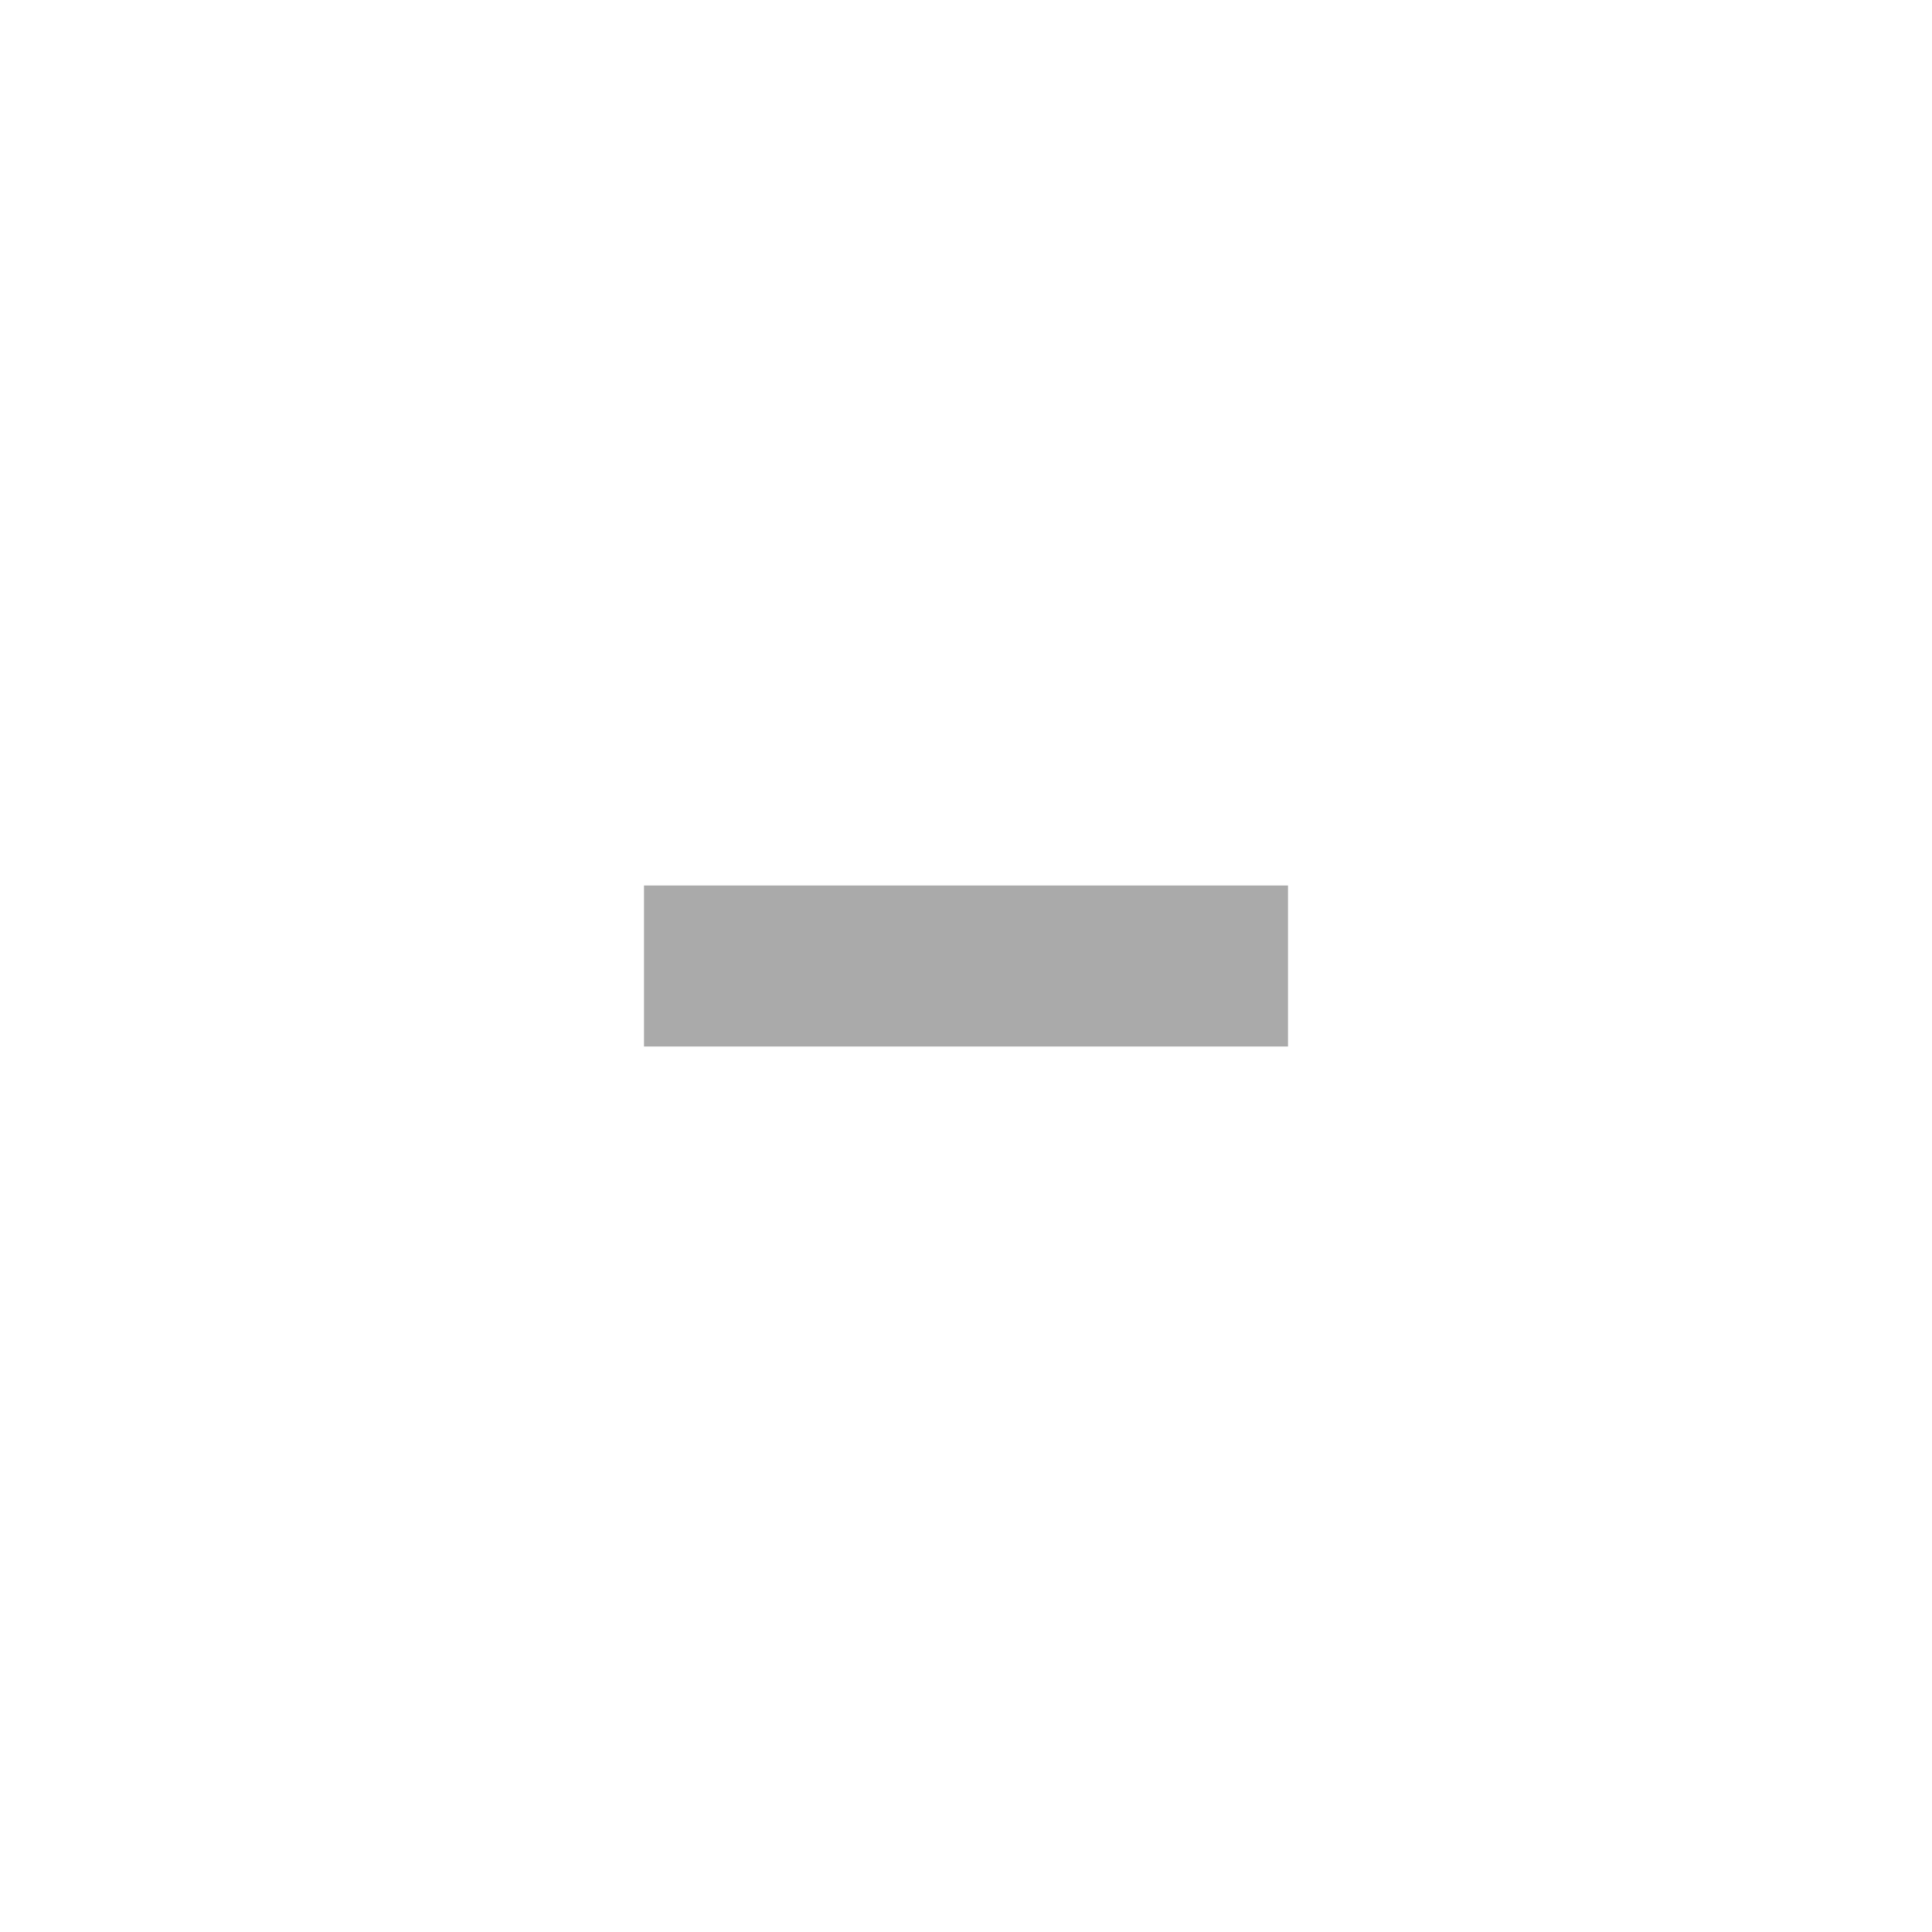
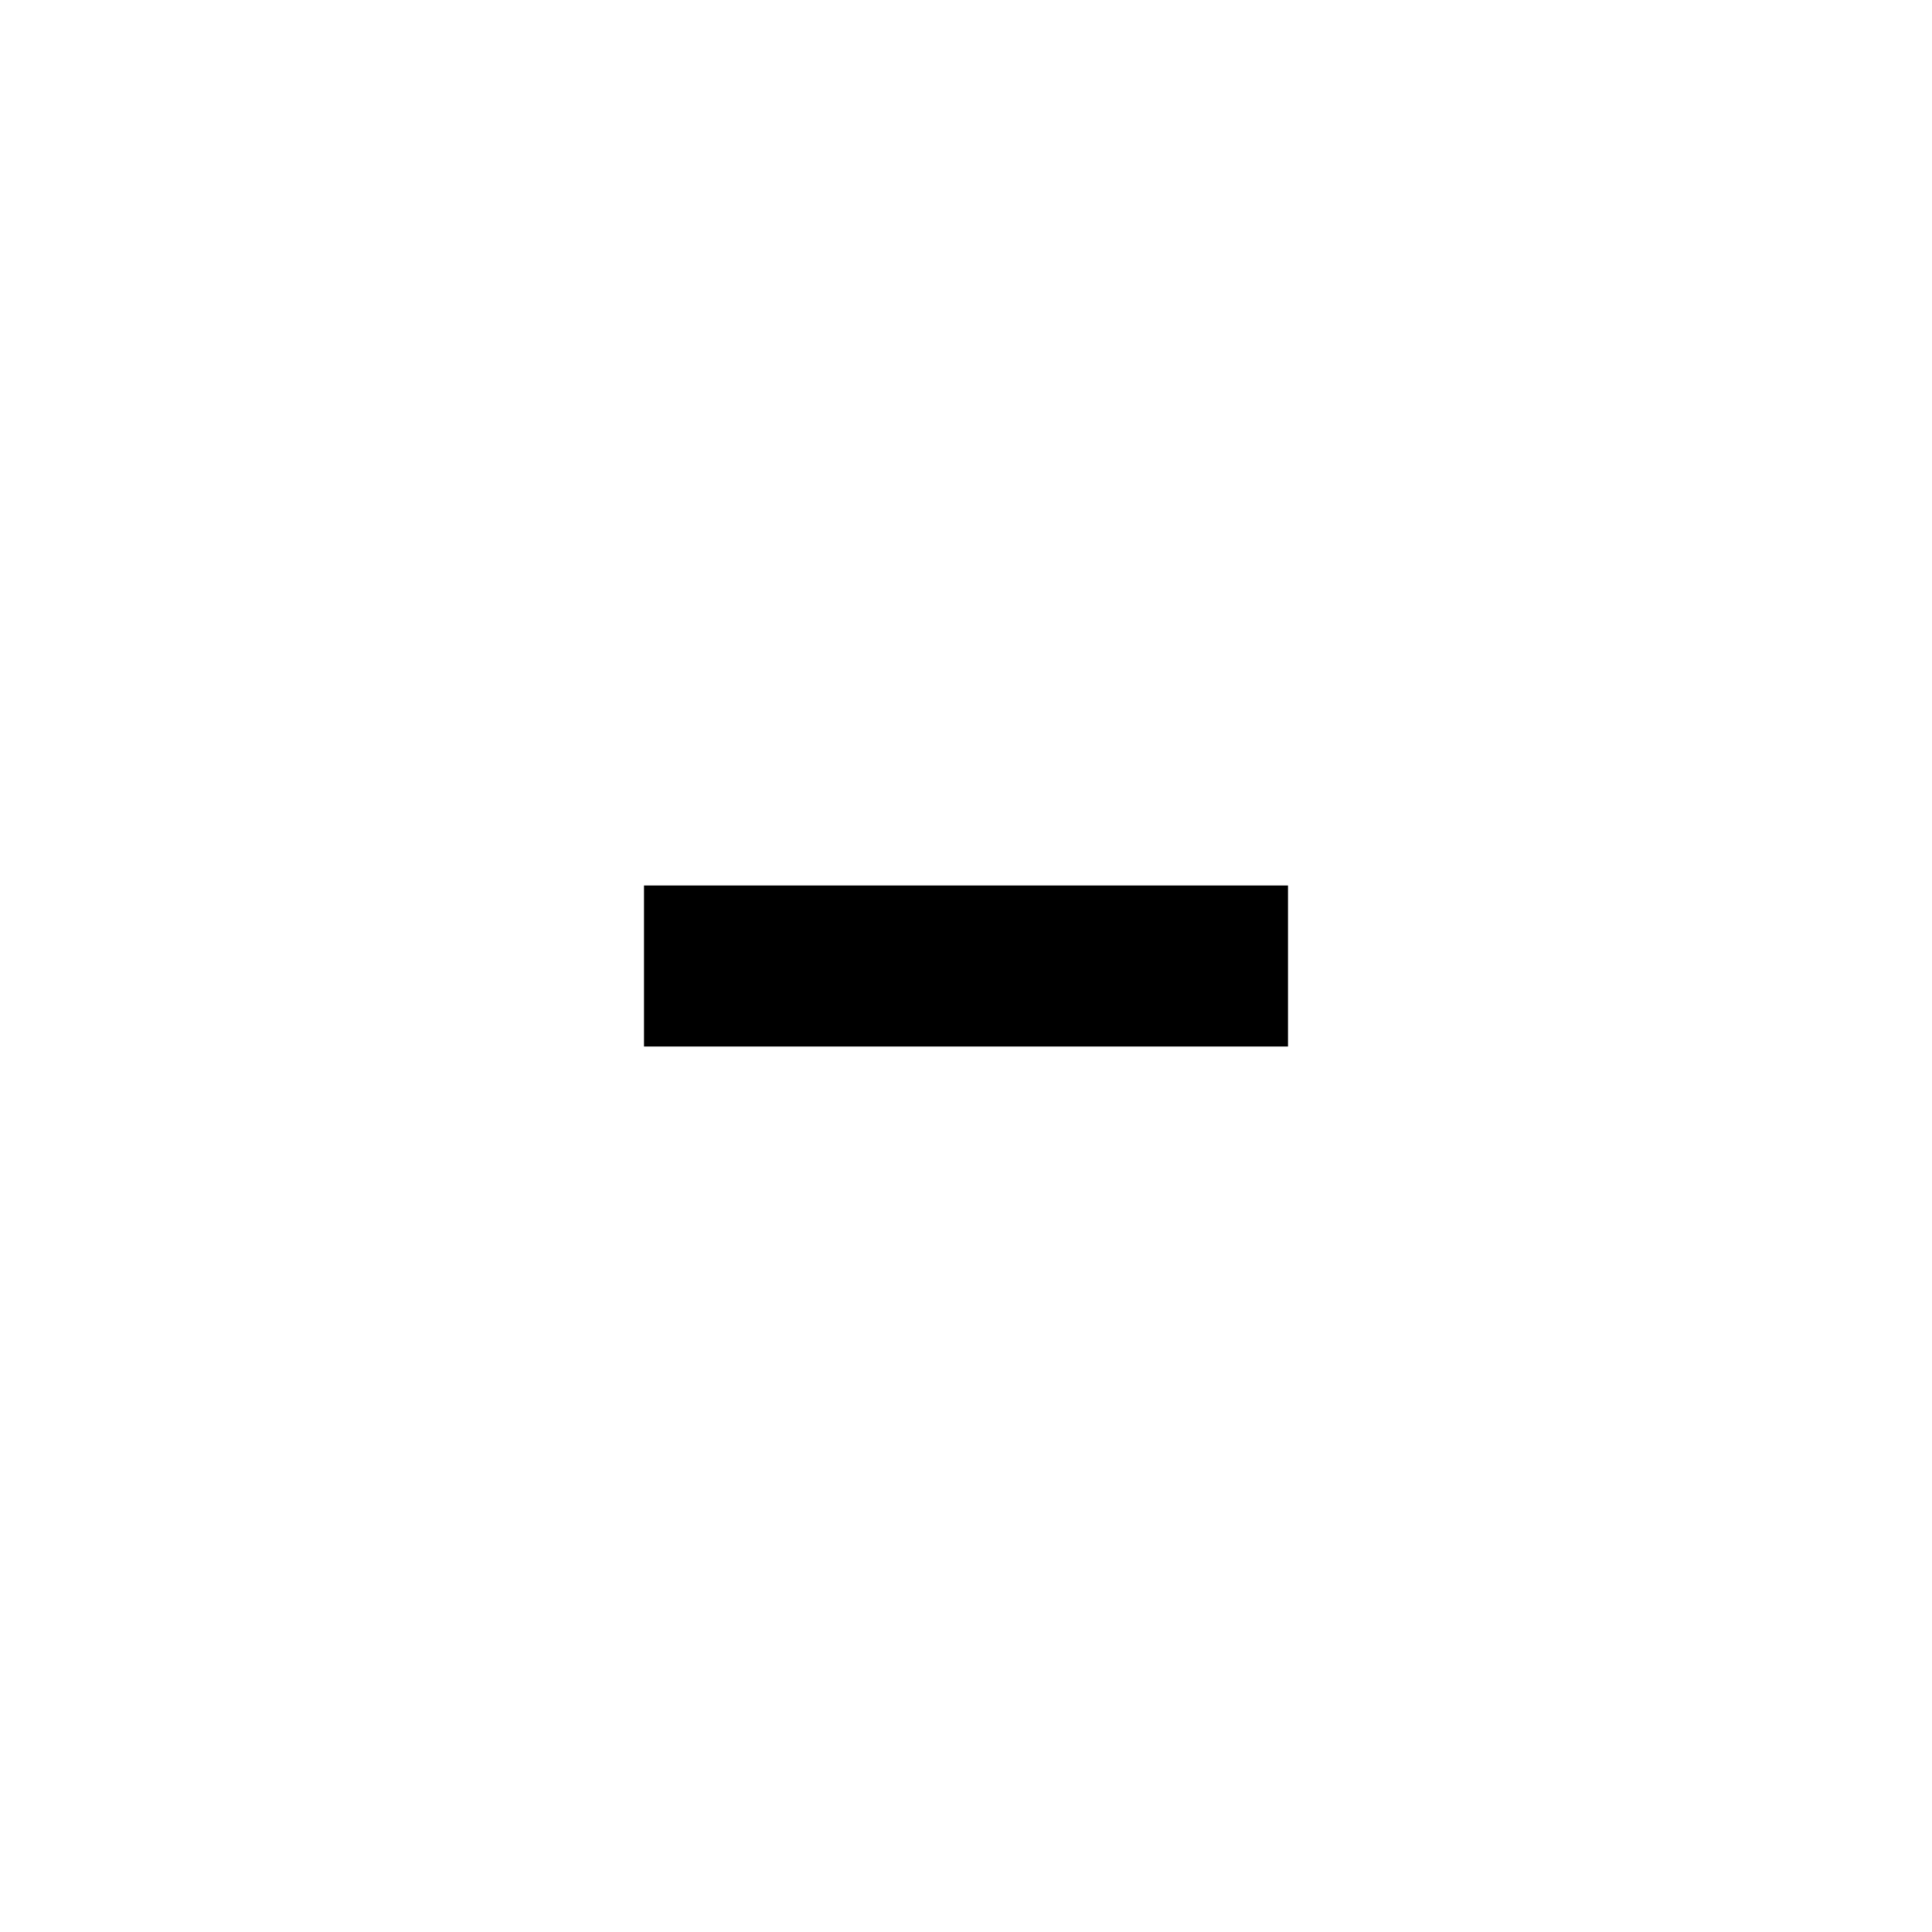
<svg xmlns="http://www.w3.org/2000/svg" version="1.1" x="0px" y="0px" width="24px" height="24px" viewBox="0 0 24 24" xml:space="preserve">
-   <rect x="8" y="11" fill="#AAAAAA" width="8" height="2" />
+   <rect x="8" y="11" fill="#%BG%" width="8" height="2" />
</svg>
